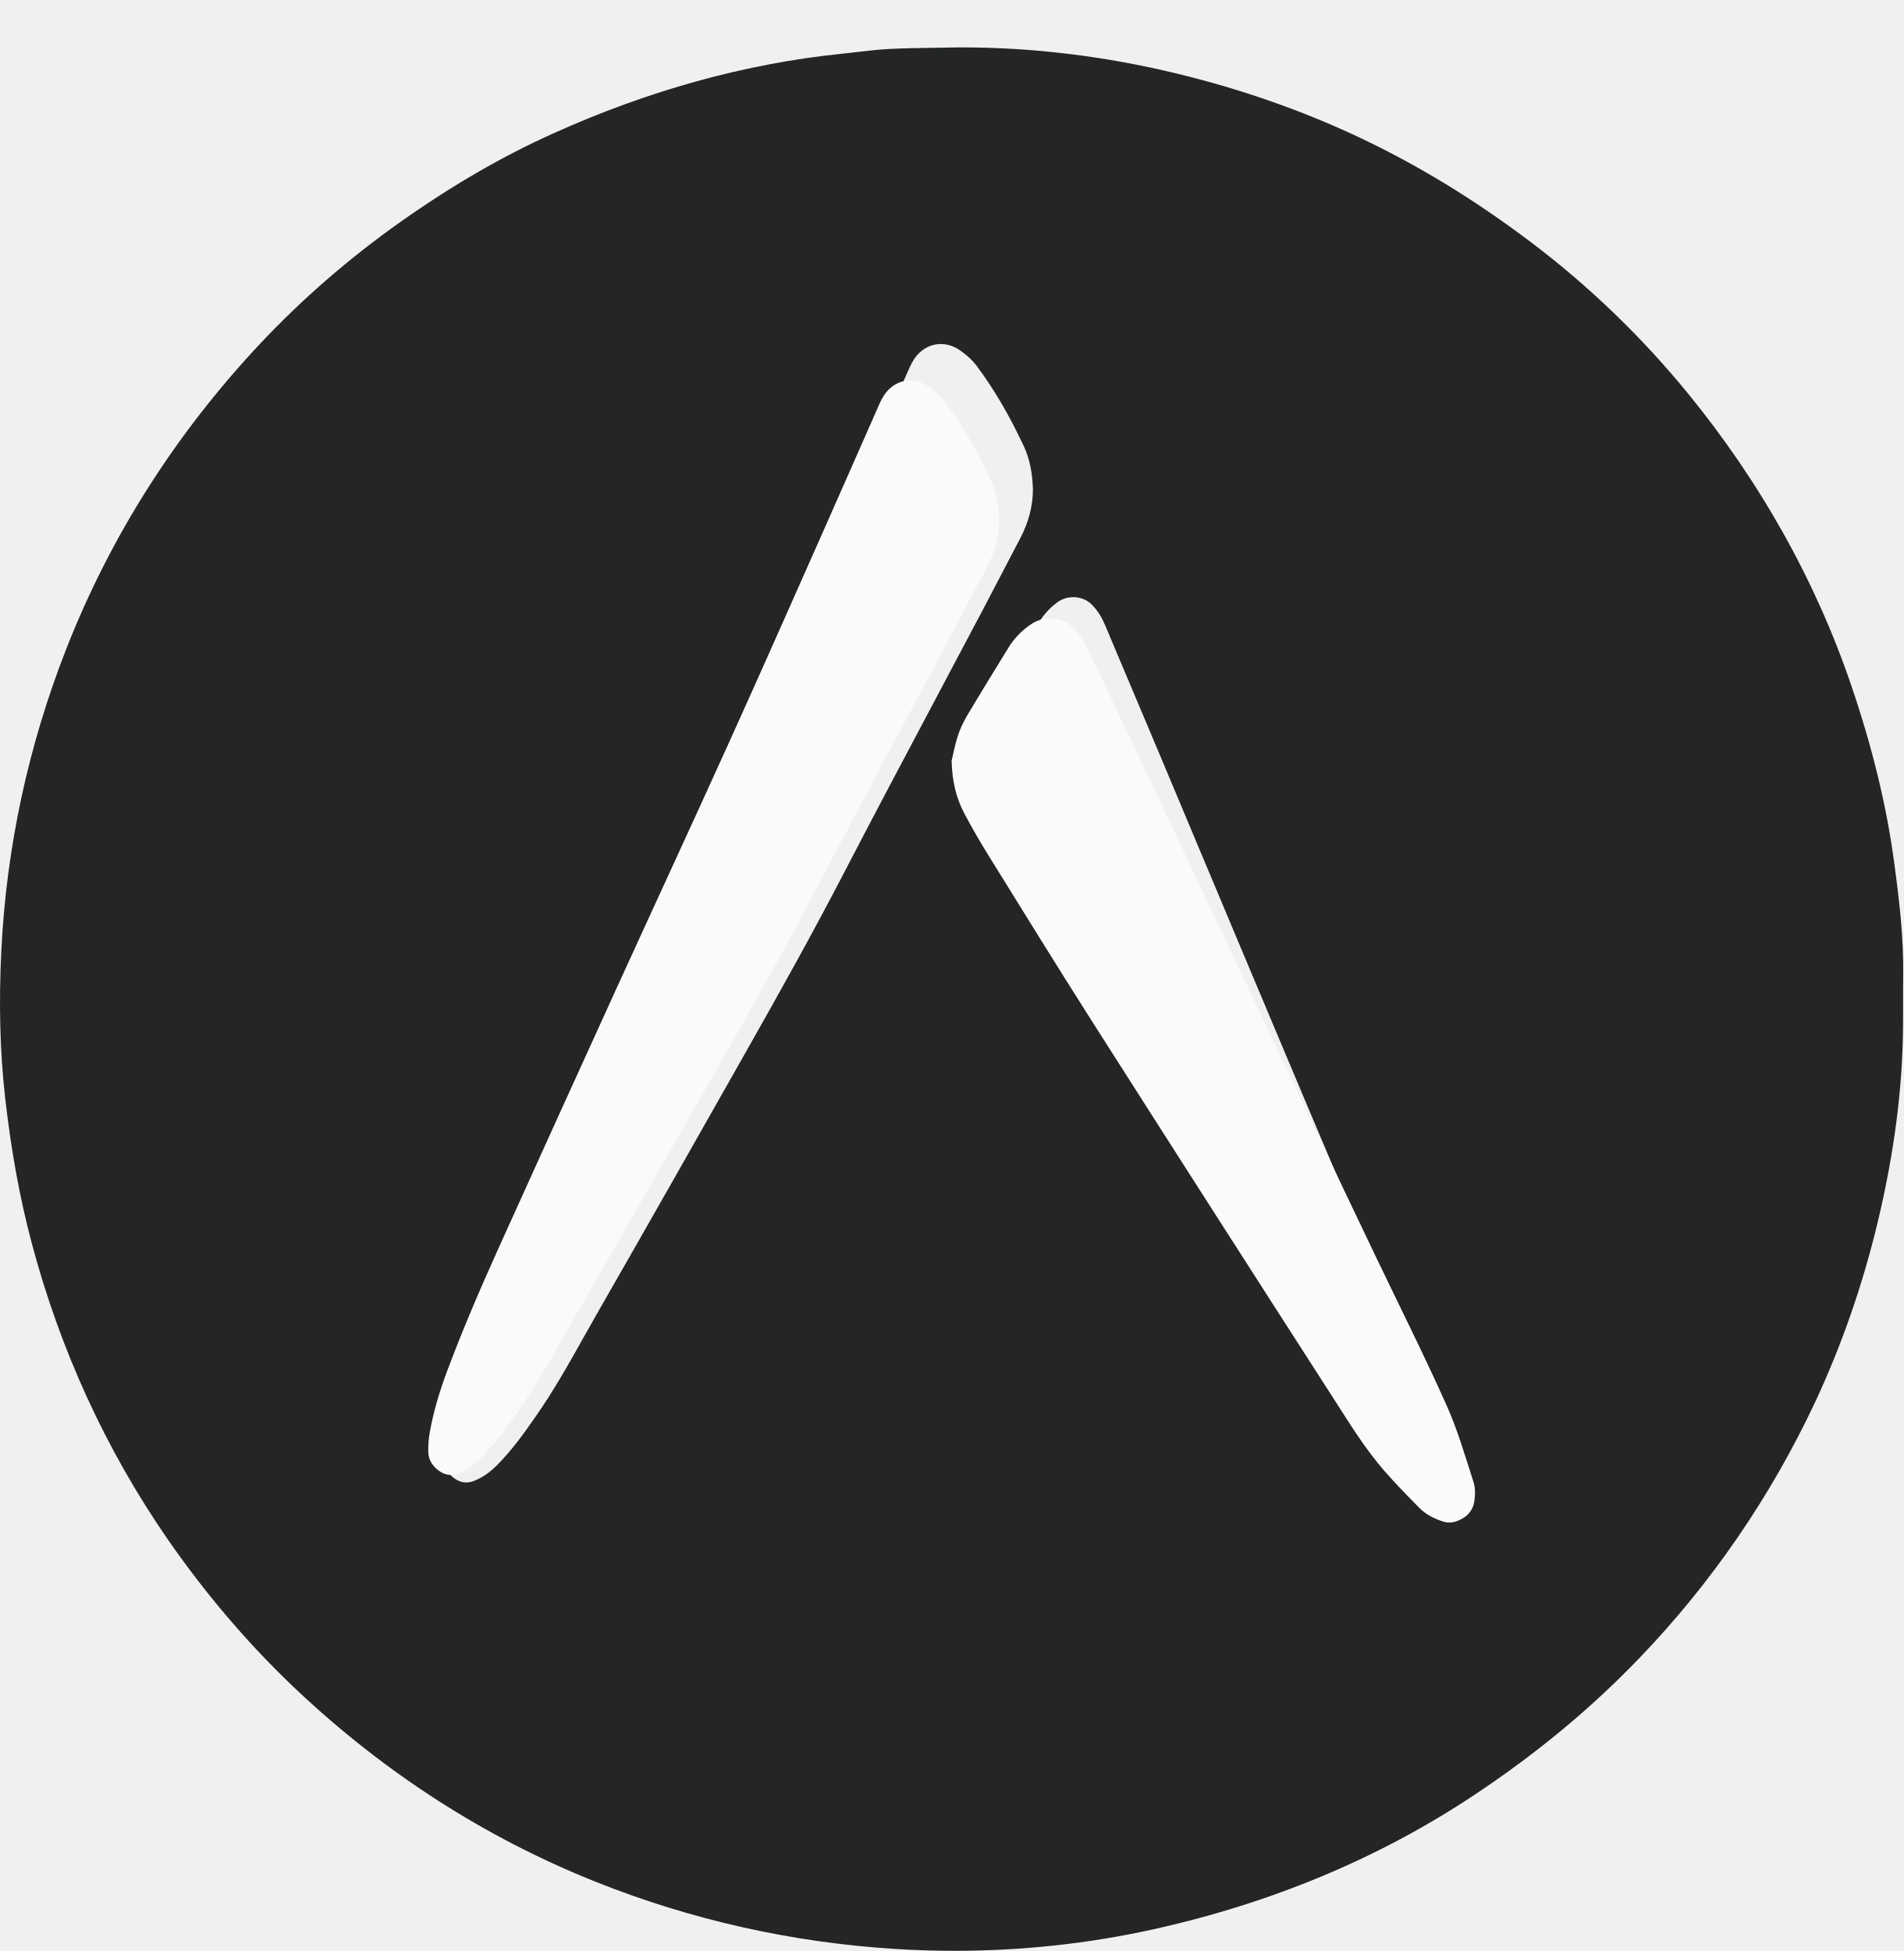
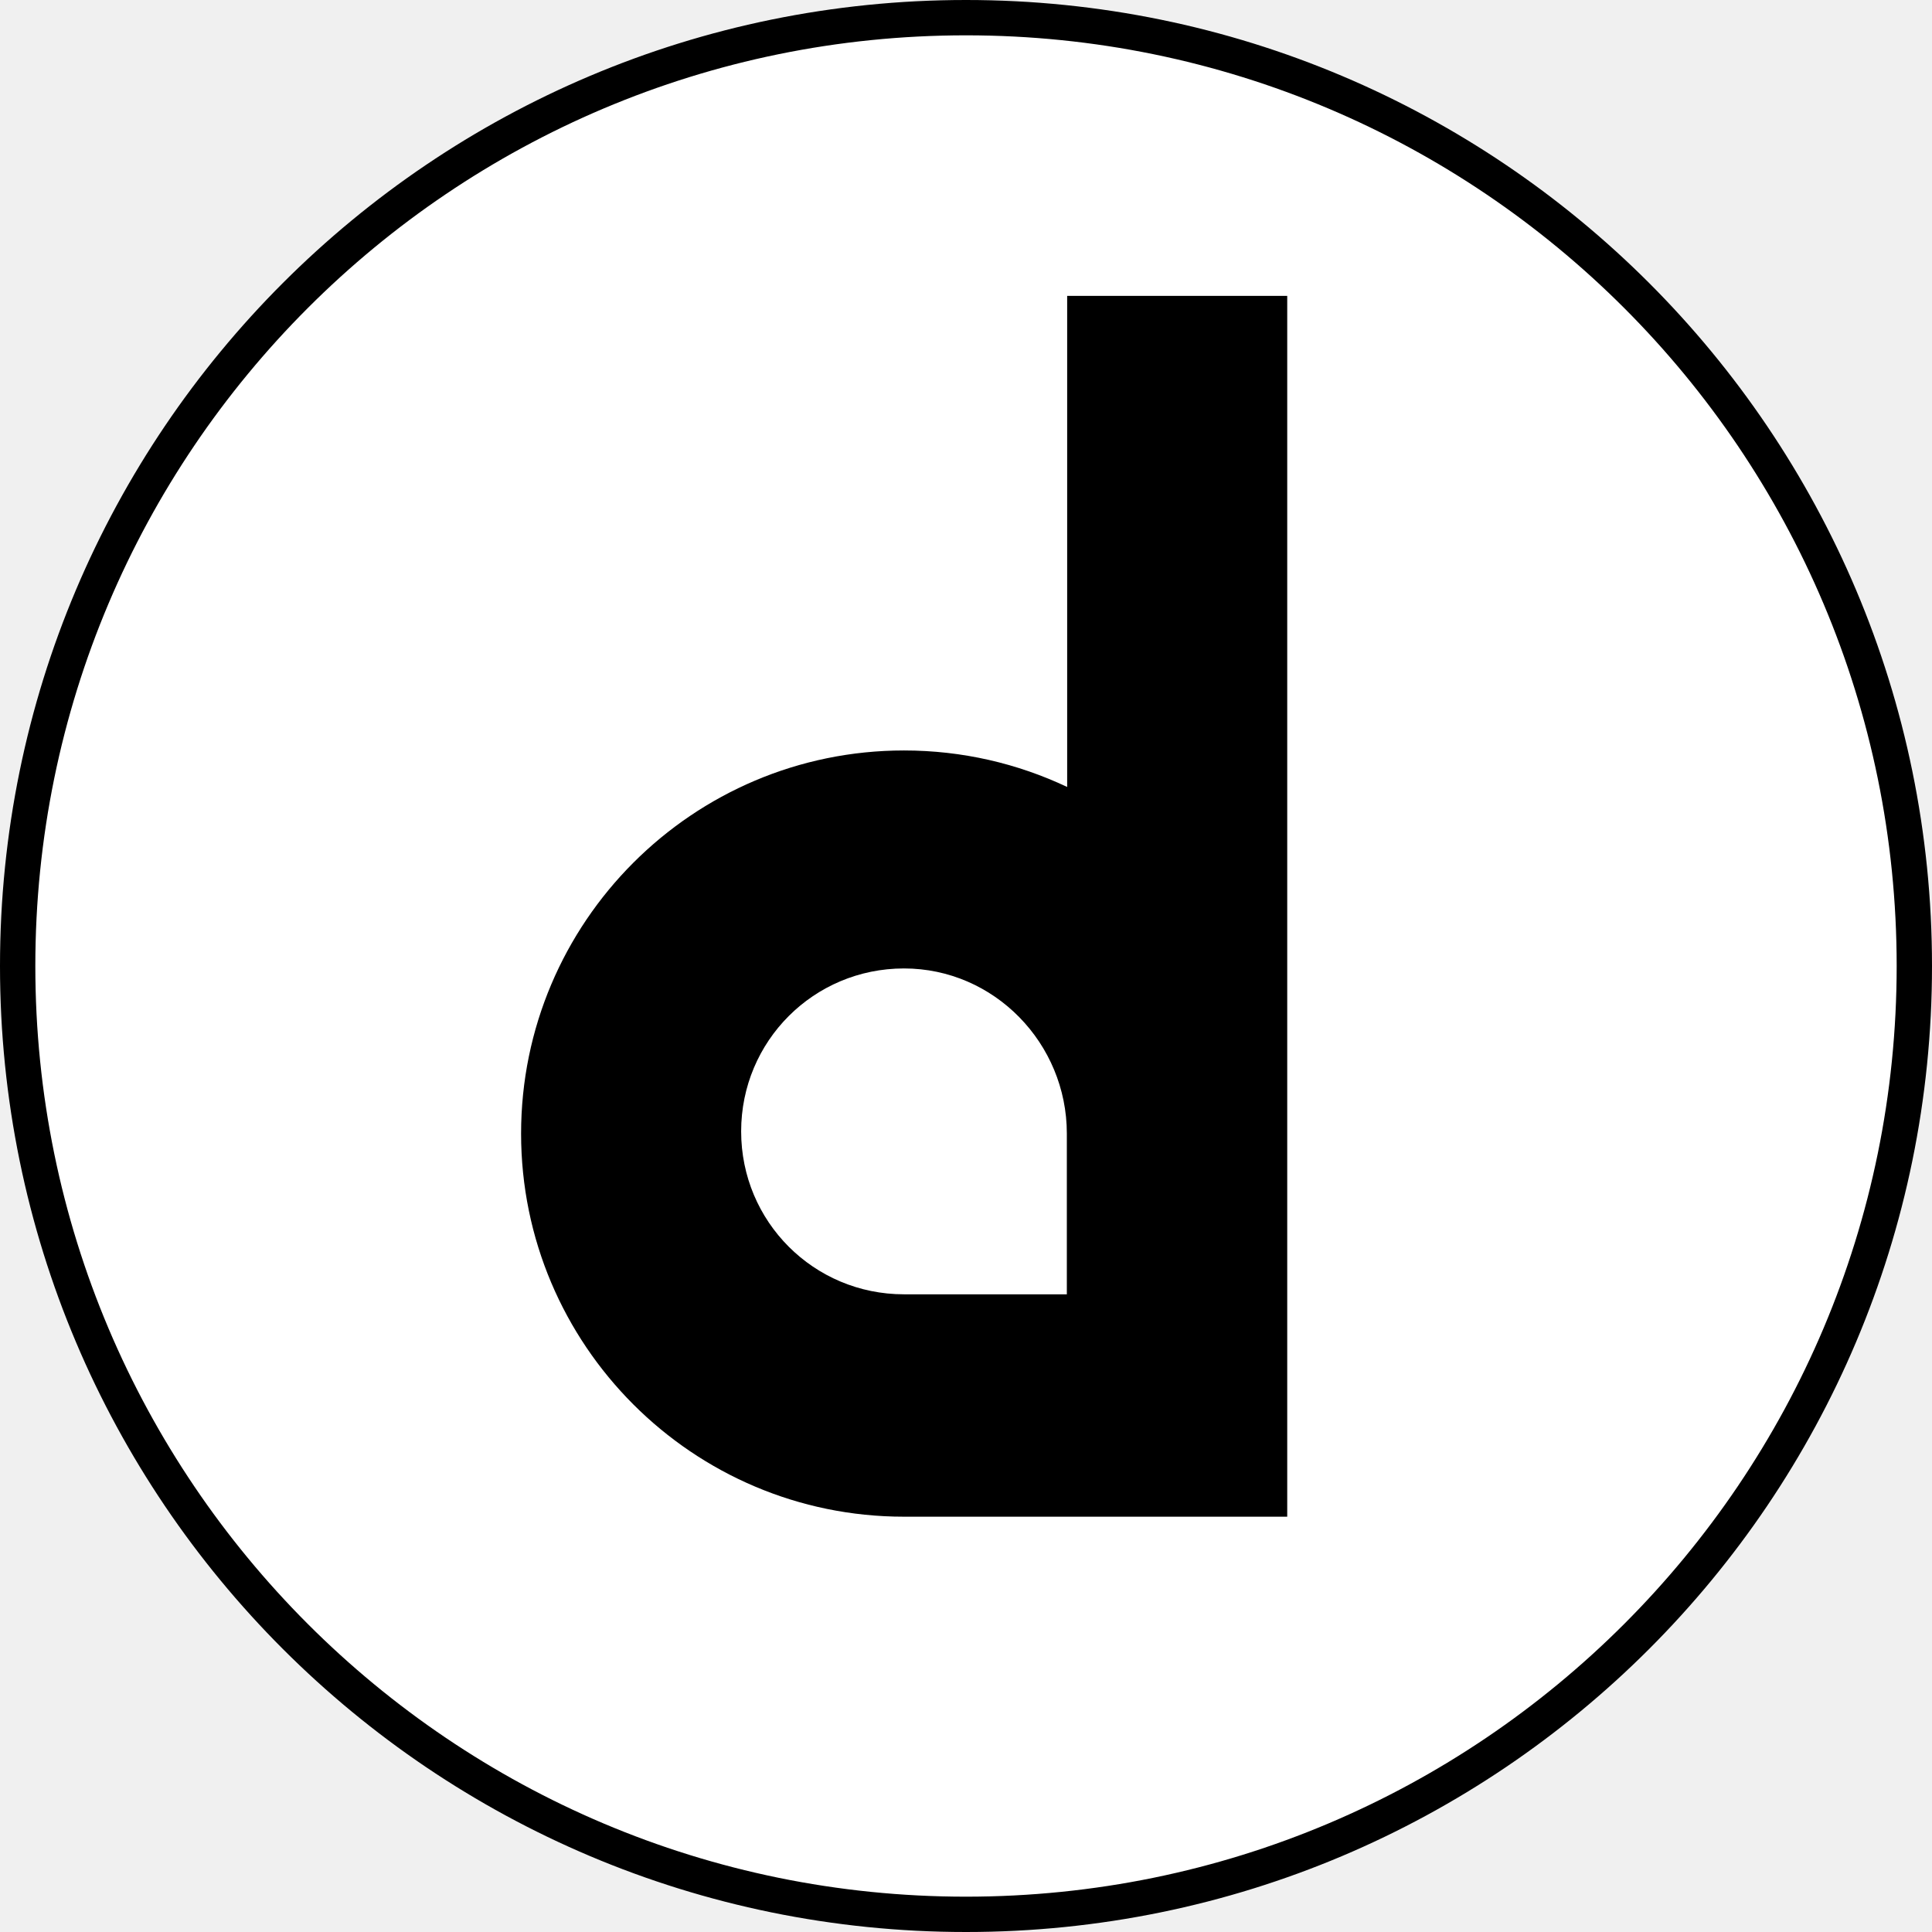
- <svg xmlns="http://www.w3.org/2000/svg" width="40" height="41" viewBox="0 0 40 41" fill="none">
-   <path fill-rule="evenodd" clip-rule="evenodd" d="M20.072 40.996C19.658 40.996 19.235 40.983 18.817 40.957C16.645 40.822 14.526 40.347 12.52 39.546C10.204 38.622 8.083 37.259 6.216 35.495C5.228 34.561 4.319 33.497 3.515 32.334C2.222 30.459 1.263 28.368 0.665 26.117C0.416 25.178 0.233 24.179 0.108 23.066C-0.002 22.09 -0.027 21.074 0.029 19.962C0.136 17.807 0.592 15.685 1.385 13.657C2.312 11.284 3.686 9.119 5.468 7.222C6.344 6.289 7.333 5.43 8.41 4.668C9.495 3.901 10.541 3.294 11.609 2.812C13.624 1.901 15.673 1.335 17.699 1.129C17.809 1.118 17.919 1.105 18.029 1.092C18.244 1.067 18.467 1.04 18.687 1.029C19.007 1.013 19.333 1.008 19.648 1.004C19.791 1.002 19.934 1 20.076 0.997C20.125 0.996 20.174 0.996 20.223 0.996C21.709 0.996 23.225 1.181 24.729 1.545C26.065 1.868 27.344 2.314 28.53 2.87C29.79 3.462 30.988 4.192 32.192 5.102C33.403 6.019 34.505 7.082 35.47 8.261C37 10.135 38.157 12.201 38.907 14.402C39.353 15.711 39.648 16.928 39.809 18.121C39.916 18.917 40.01 19.698 39.999 20.492C39.996 20.688 39.996 20.887 39.997 21.079C39.997 21.236 39.997 21.393 39.996 21.55C39.987 22.867 39.813 24.216 39.466 25.672C39.148 27.002 38.703 28.28 38.145 29.472C37.211 31.459 35.97 33.267 34.455 34.844C33.44 35.9 32.31 36.838 31.003 37.709C29.003 39.043 26.718 39.999 24.212 40.55C22.867 40.846 21.475 40.996 20.072 40.996ZM19.774 7.229L19.774 7.23C19.544 7.23 19.337 7.35 19.204 7.56C19.145 7.653 19.101 7.757 19.057 7.857L19.031 7.916C18.897 8.223 18.762 8.531 18.628 8.838C18.378 9.41 18.121 10 17.865 10.579L17.483 11.447L17.48 11.453C16.942 12.672 16.386 13.934 15.83 15.17C15.362 16.21 14.88 17.266 14.414 18.287L14.411 18.294C14.072 19.037 13.733 19.779 13.396 20.523C12.536 22.421 11.668 24.346 10.815 26.244C10.372 27.231 10.026 28.064 9.726 28.867C9.547 29.349 9.423 29.785 9.347 30.2C9.319 30.36 9.306 30.514 9.31 30.657C9.316 30.81 9.39 30.946 9.526 31.05C9.616 31.12 9.705 31.154 9.799 31.154C9.851 31.154 9.904 31.143 9.958 31.122C10.131 31.056 10.286 30.951 10.446 30.79C10.753 30.483 10.999 30.14 11.267 29.755C11.636 29.227 11.956 28.657 12.265 28.106C12.361 27.936 12.456 27.767 12.552 27.598C13.627 25.724 14.692 23.846 15.592 22.255C16.416 20.802 17.099 19.576 17.753 18.314C18.396 17.076 19.061 15.822 19.705 14.61L19.71 14.6C20.026 14.005 20.34 13.414 20.653 12.821C20.853 12.442 21.055 12.055 21.249 11.681L21.449 11.298C21.619 10.972 21.706 10.634 21.709 10.294C21.7 9.935 21.638 9.637 21.52 9.383C21.213 8.725 20.885 8.167 20.517 7.676C20.44 7.573 20.33 7.471 20.181 7.365C20.056 7.277 19.915 7.23 19.774 7.23V7.229ZM22.558 12.548L22.558 12.549C22.437 12.549 22.318 12.587 22.225 12.655C22.047 12.785 21.902 12.951 21.794 13.149L21.757 13.217C21.518 13.653 21.273 14.101 21.039 14.545C20.966 14.683 20.908 14.826 20.866 14.972C20.825 15.113 20.798 15.257 20.776 15.372C20.768 15.411 20.761 15.447 20.755 15.478C20.764 15.907 20.838 16.246 20.994 16.576C21.128 16.858 21.27 17.135 21.416 17.4L21.731 17.974C22.245 18.908 22.775 19.871 23.307 20.811C24.924 23.665 26.368 26.202 27.722 28.568C27.764 28.641 27.805 28.715 27.847 28.788C28.095 29.225 28.351 29.677 28.665 30.083C28.86 30.336 29.075 30.581 29.283 30.817L29.303 30.841C29.411 30.965 29.555 31.057 29.743 31.123C29.78 31.136 29.815 31.142 29.851 31.142C29.915 31.142 29.979 31.123 30.056 31.079C30.199 30.999 30.285 30.872 30.307 30.71C30.328 30.55 30.324 30.422 30.294 30.318C30.265 30.218 30.238 30.119 30.21 30.019C30.091 29.594 29.969 29.158 29.804 28.741C29.52 28.025 29.21 27.306 28.91 26.611C28.778 26.305 28.647 26.002 28.517 25.698C27.882 24.205 27.242 22.684 26.622 21.213L26.614 21.192L26.102 19.976C25.816 19.296 25.53 18.615 25.245 17.935L25.235 17.912C24.953 17.239 24.671 16.566 24.388 15.893C24.14 15.304 23.892 14.715 23.643 14.127L23.335 13.398C23.321 13.365 23.308 13.332 23.294 13.299C23.249 13.191 23.203 13.079 23.147 12.975C23.098 12.884 23.031 12.793 22.952 12.711C22.853 12.608 22.709 12.549 22.558 12.549V12.548Z" fill="#232526" />
-   <path d="M21 10.941C20.997 11.278 20.908 11.602 20.748 11.907C20.492 12.395 20.237 12.884 19.978 13.371C19.042 15.131 18.094 16.886 17.171 18.652C16.503 19.931 15.795 21.188 15.081 22.441C14.104 24.154 13.125 25.868 12.138 27.577C11.735 28.275 11.359 28.989 10.894 29.651C10.65 29.999 10.403 30.345 10.1 30.646C9.963 30.782 9.812 30.896 9.628 30.966C9.471 31.026 9.335 30.993 9.209 30.896C9.084 30.801 9.006 30.672 9.001 30.518C8.996 30.372 9.01 30.223 9.036 30.079C9.116 29.64 9.246 29.215 9.403 28.797C9.724 27.944 10.082 27.106 10.457 26.276C11.286 24.441 12.119 22.608 12.955 20.775C13.738 19.059 14.532 17.348 15.31 15.629C15.975 14.162 16.625 12.688 17.279 11.216C17.658 10.363 18.032 9.509 18.409 8.656C18.46 8.54 18.507 8.42 18.575 8.314C18.789 7.978 19.194 7.896 19.52 8.126C19.64 8.211 19.759 8.31 19.846 8.425C20.232 8.936 20.546 9.49 20.817 10.066C20.944 10.337 20.992 10.632 21 10.941Z" fill="#FCFAF8" />
-   <path d="M20 15.989C20.029 15.866 20.066 15.666 20.128 15.472C20.176 15.322 20.245 15.174 20.327 15.036C20.611 14.558 20.903 14.084 21.195 13.61C21.318 13.41 21.482 13.24 21.69 13.105C21.94 12.943 22.312 12.962 22.527 13.162C22.614 13.242 22.693 13.334 22.752 13.432C22.835 13.57 22.898 13.718 22.968 13.863C23.372 14.713 23.776 15.563 24.179 16.414C24.837 17.804 25.491 19.195 26.15 20.585C27.073 22.535 27.995 24.486 28.927 26.433C29.423 27.469 29.94 28.496 30.407 29.543C30.641 30.069 30.797 30.613 30.971 31.154C31.01 31.279 31.004 31.423 30.985 31.554C30.961 31.715 30.865 31.849 30.698 31.932C30.584 31.988 30.472 32.018 30.337 31.977C30.141 31.916 29.966 31.826 29.83 31.688C29.58 31.434 29.329 31.18 29.097 30.913C28.677 30.431 28.352 29.893 28.012 29.366C26.313 26.727 24.621 24.084 22.936 21.439C22.2 20.283 21.482 19.117 20.76 17.953C20.589 17.677 20.428 17.396 20.276 17.111C20.1 16.782 20.011 16.432 20 15.989Z" fill="#FCFAF8" />
+ <svg xmlns="http://www.w3.org/2000/svg" width="875" height="875" viewBox="0 0 875 875" fill="none">
+   <circle cx="437.5" cy="437.5" r="429.5" fill="white" stroke="black" stroke-width="16" />
+   <path fill-rule="evenodd" clip-rule="evenodd" d="M582.983 134H483.318V356.417C460.892 345.814 435.838 339.883 409.417 339.883C313.738 339.883 236 417.664 236 513.396C236 609.128 313.738 686.909 409.417 686.909H534.45L534.548 686.91H582.983V134ZM335.665 512.399C335.665 471.513 368.554 438.606 409.417 438.606C450.279 438.606 483.169 472.511 483.169 513.396V586.192H409.417C368.554 586.192 335.665 553.284 335.665 512.399Z" fill="black" />
</svg>
